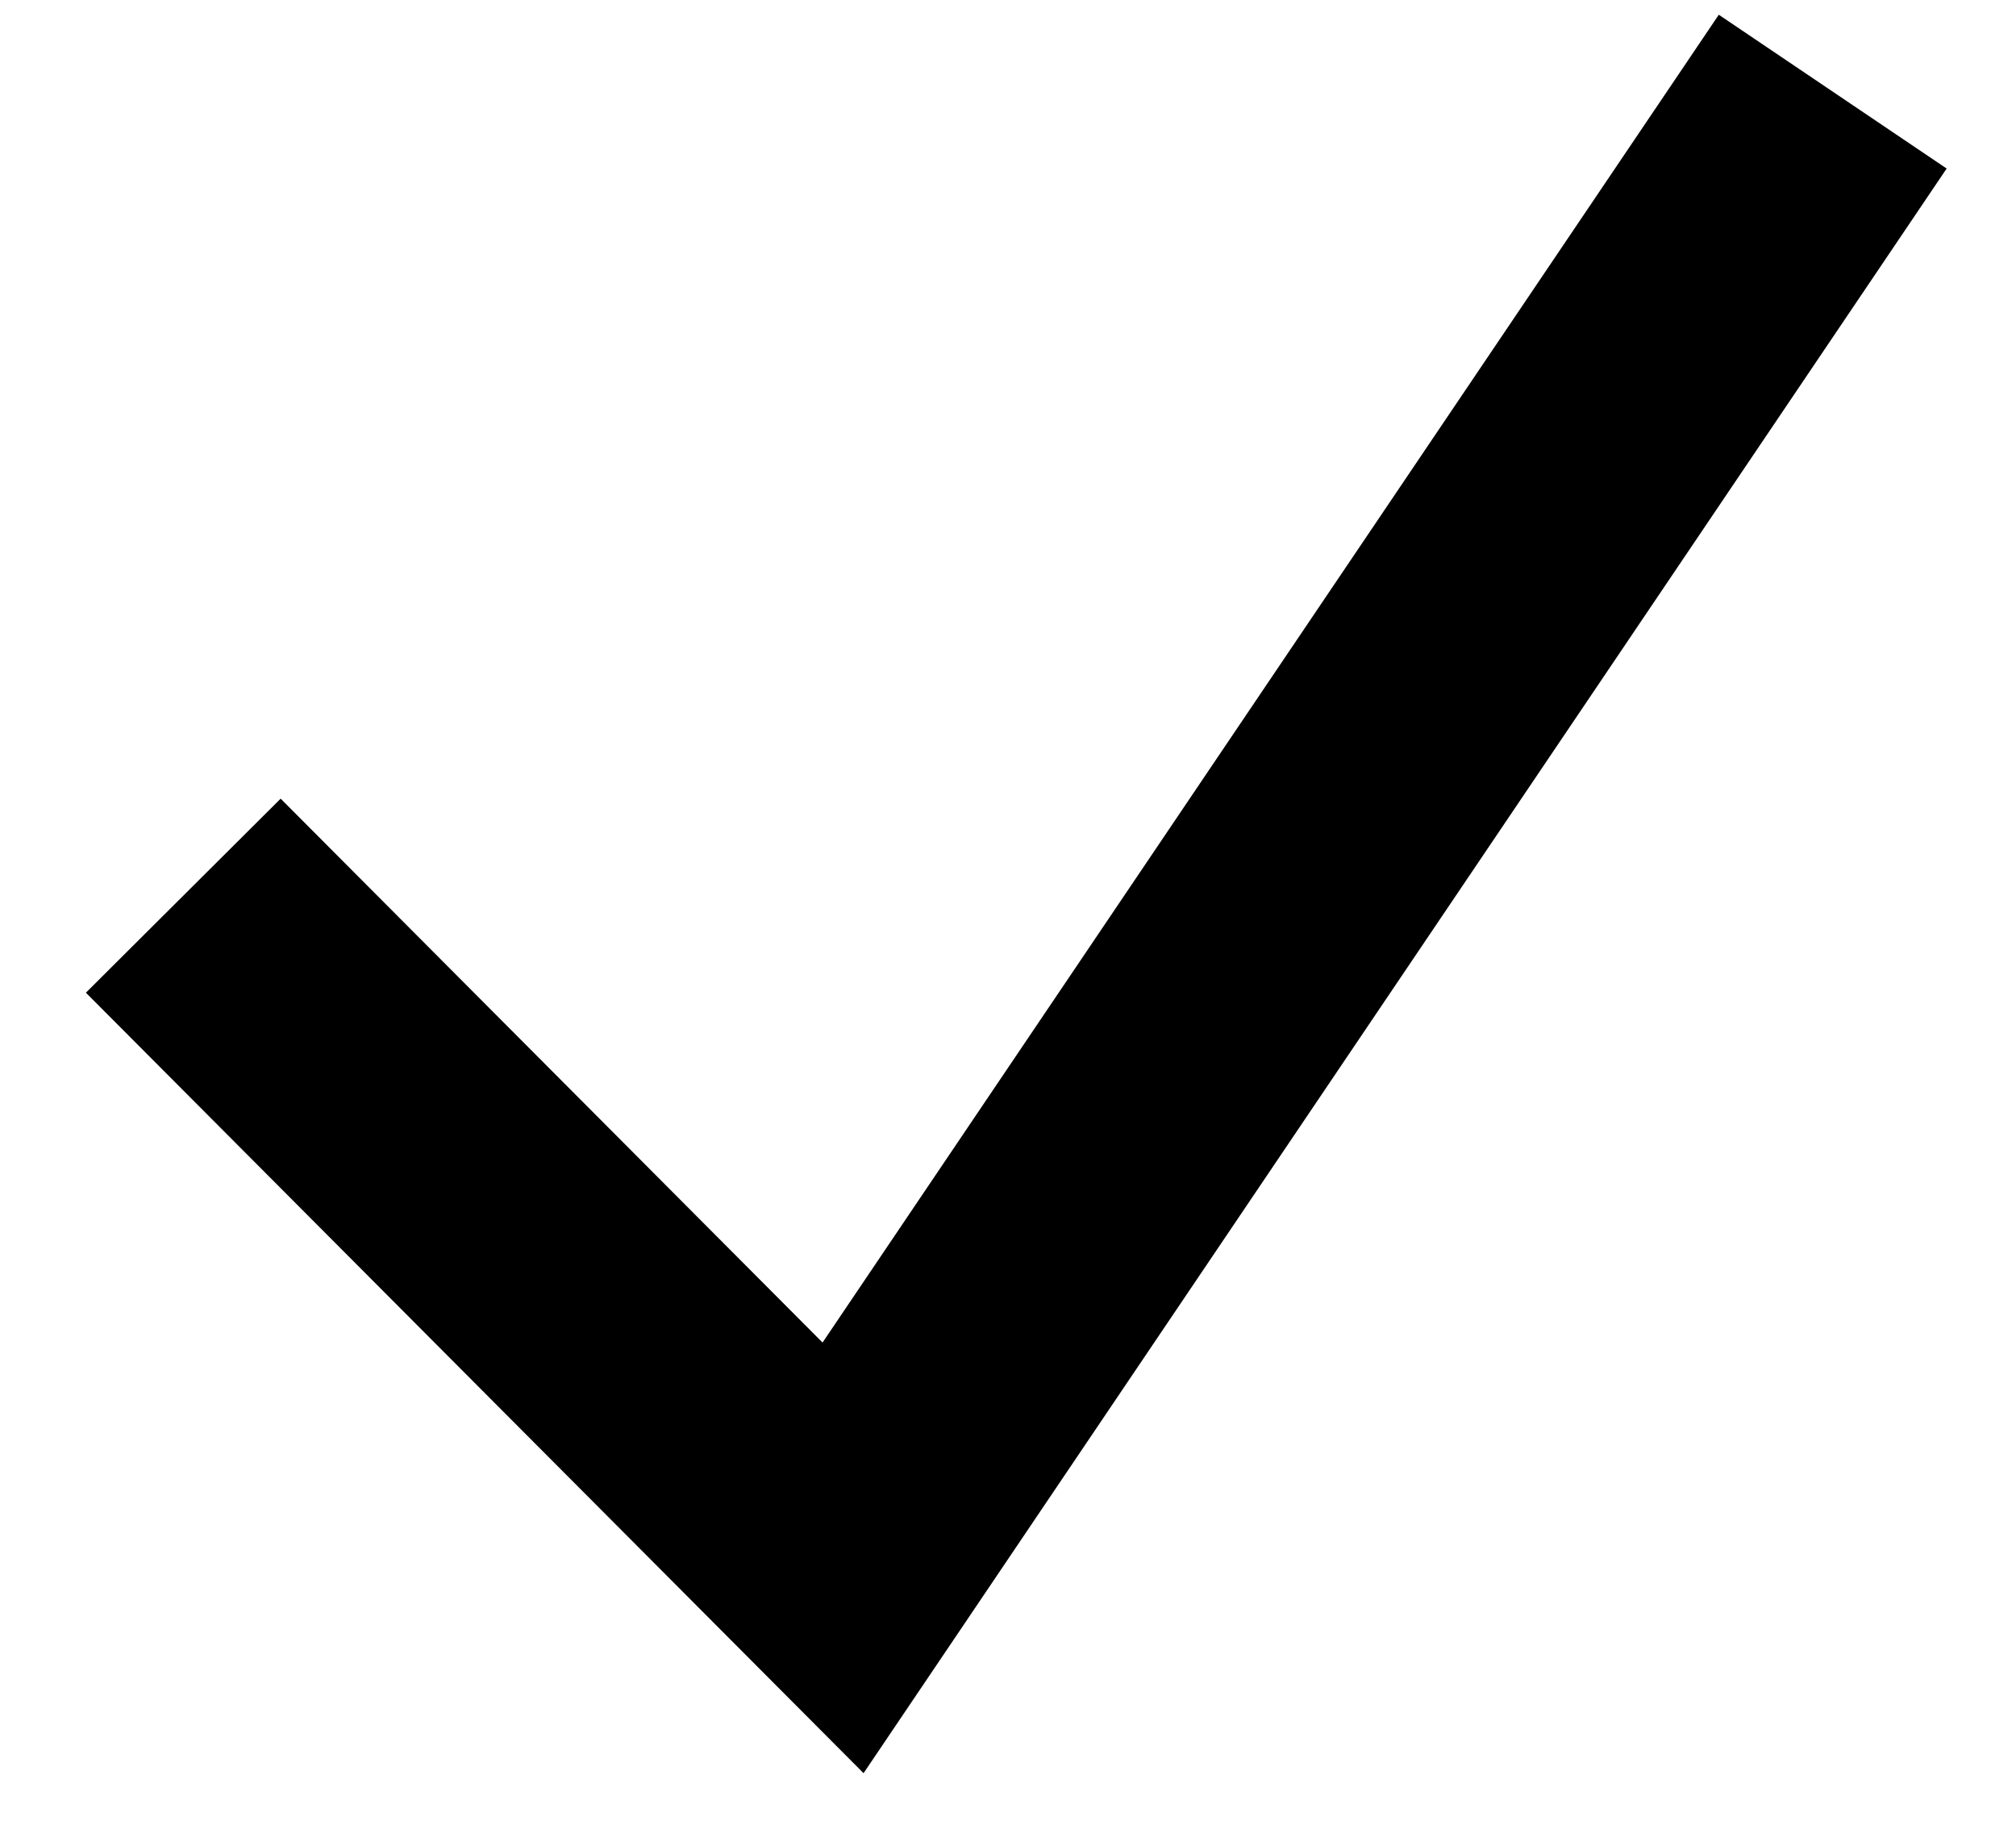
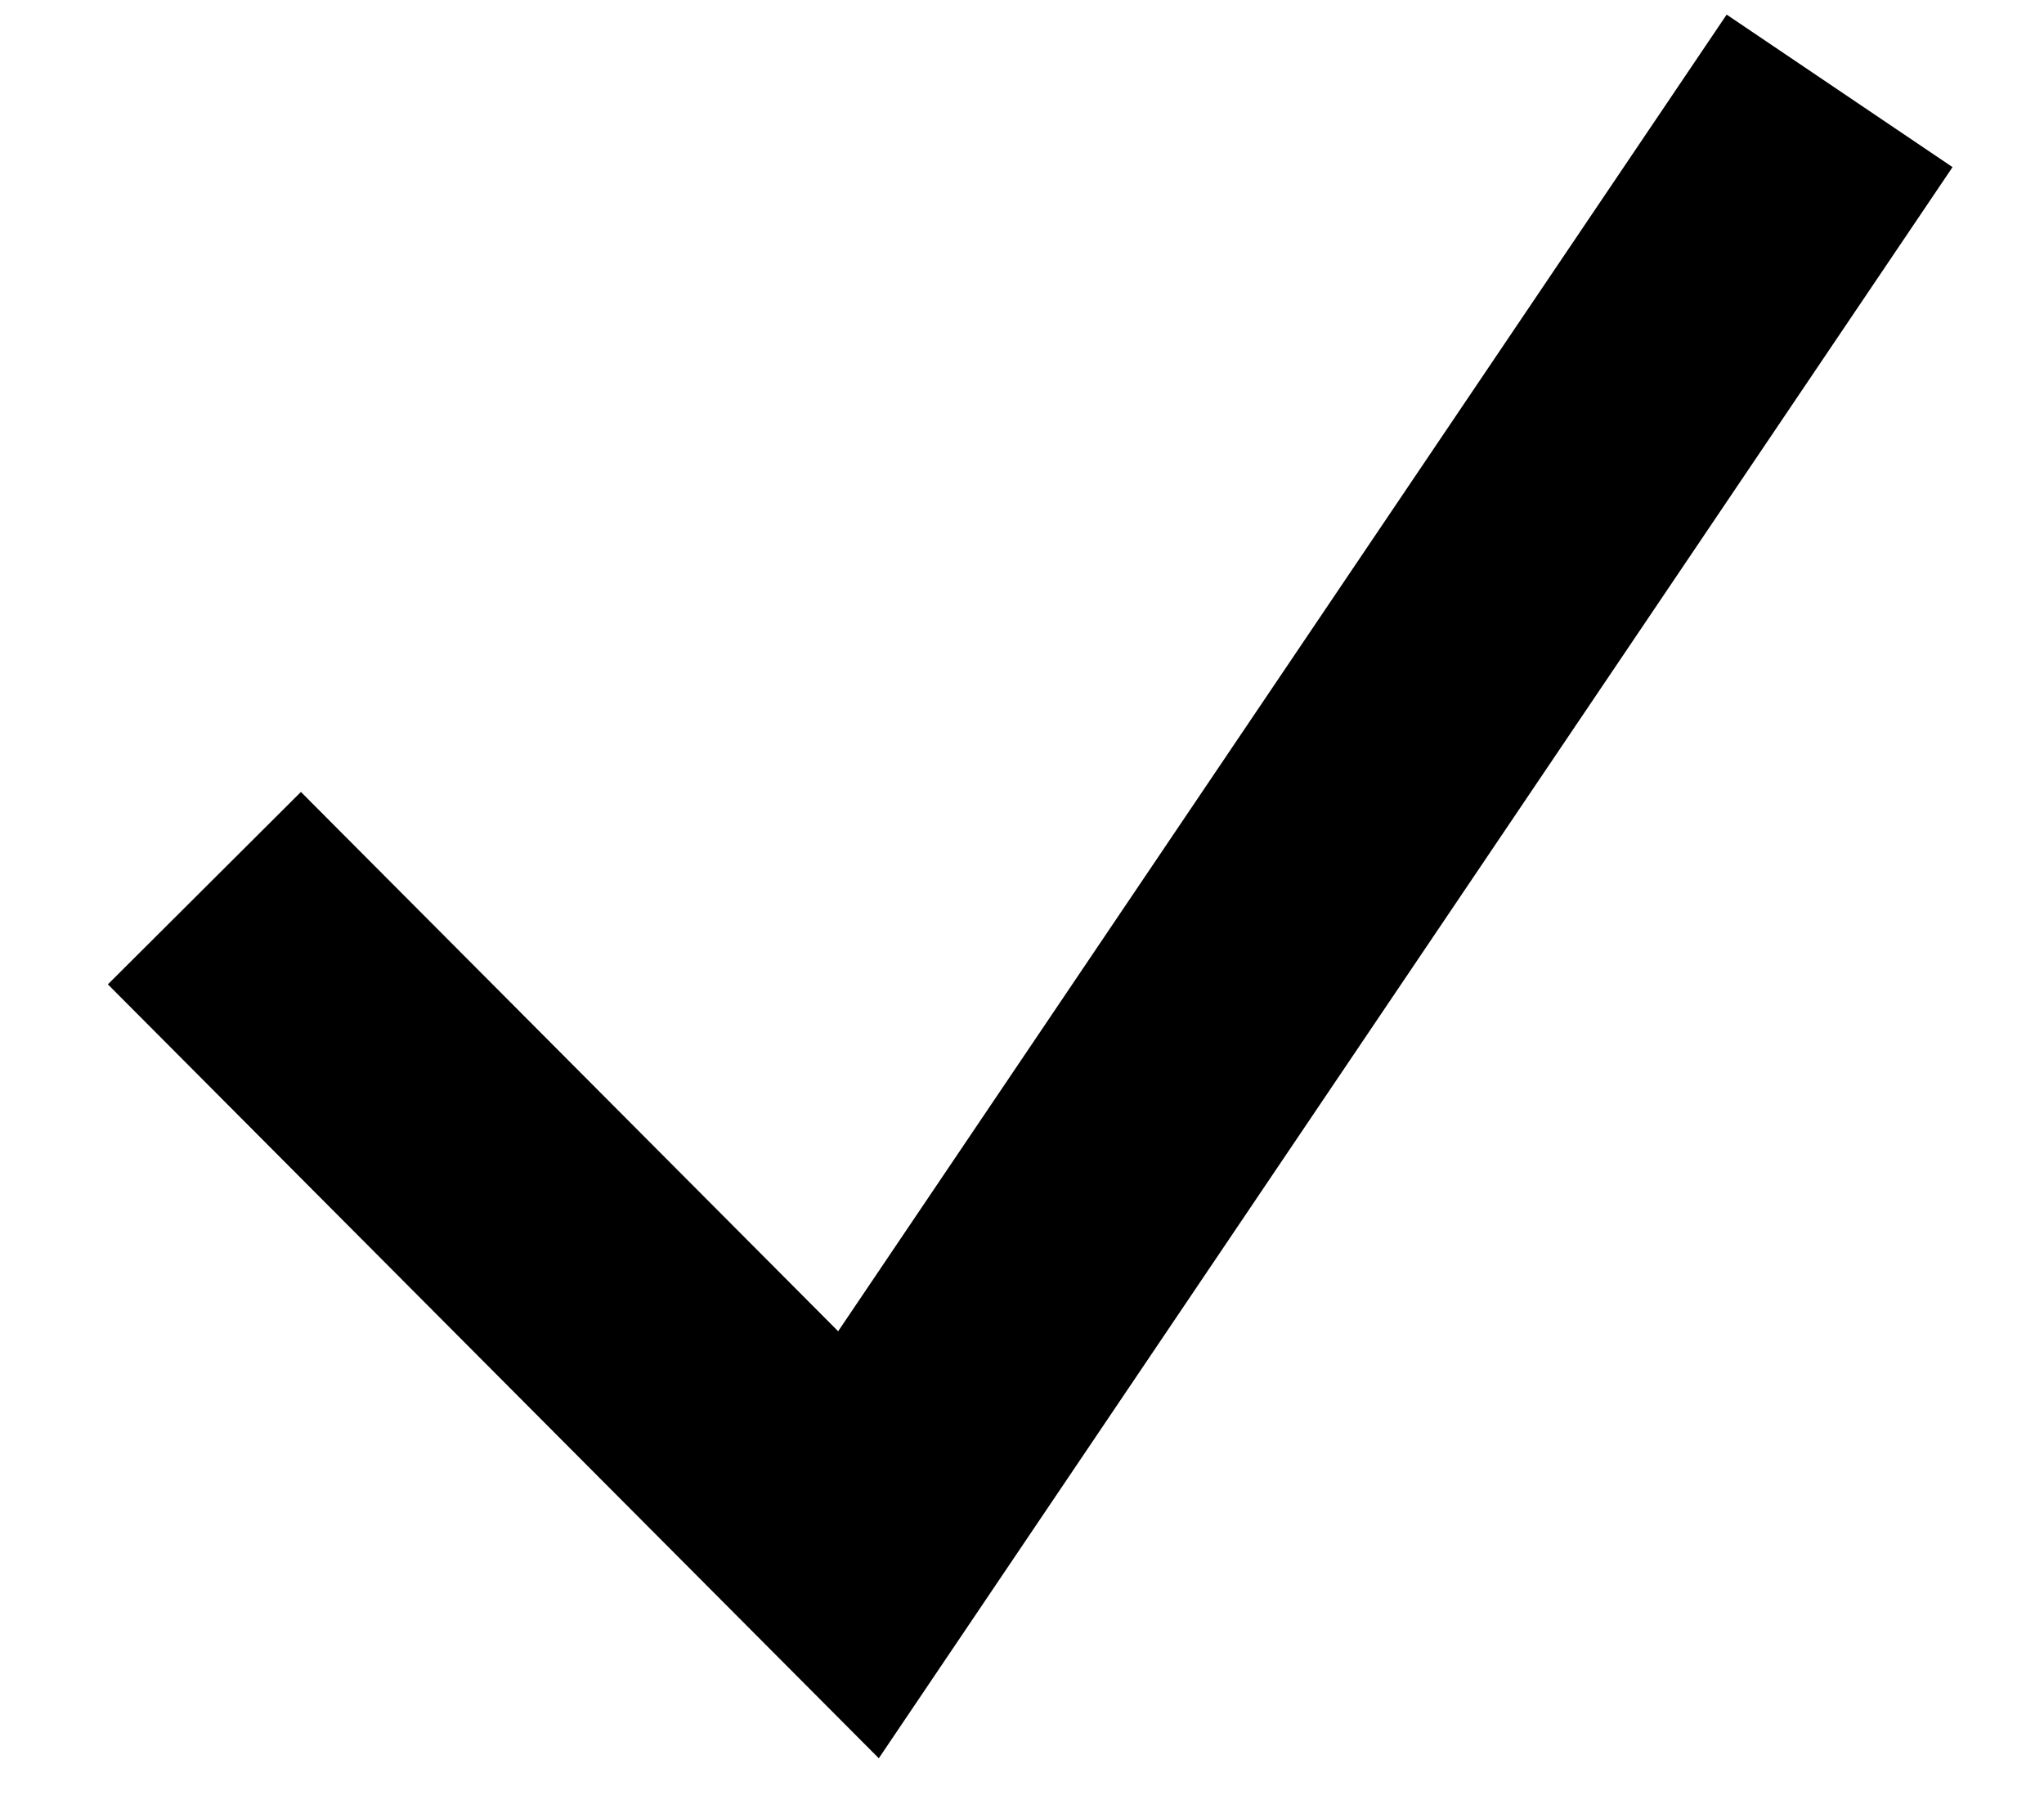
- <svg xmlns="http://www.w3.org/2000/svg" width="22" height="20" viewBox="0 0 22 20" fill="none">
+ <svg xmlns="http://www.w3.org/2000/svg" width="18" height="16" viewBox="0 0 22 20" fill="none">
  <g id="checkmark">
    <path id="Vector 9" d="M2 9.774L9.2 17L20 1" stroke="black" stroke-width="3" />
  </g>
</svg>
